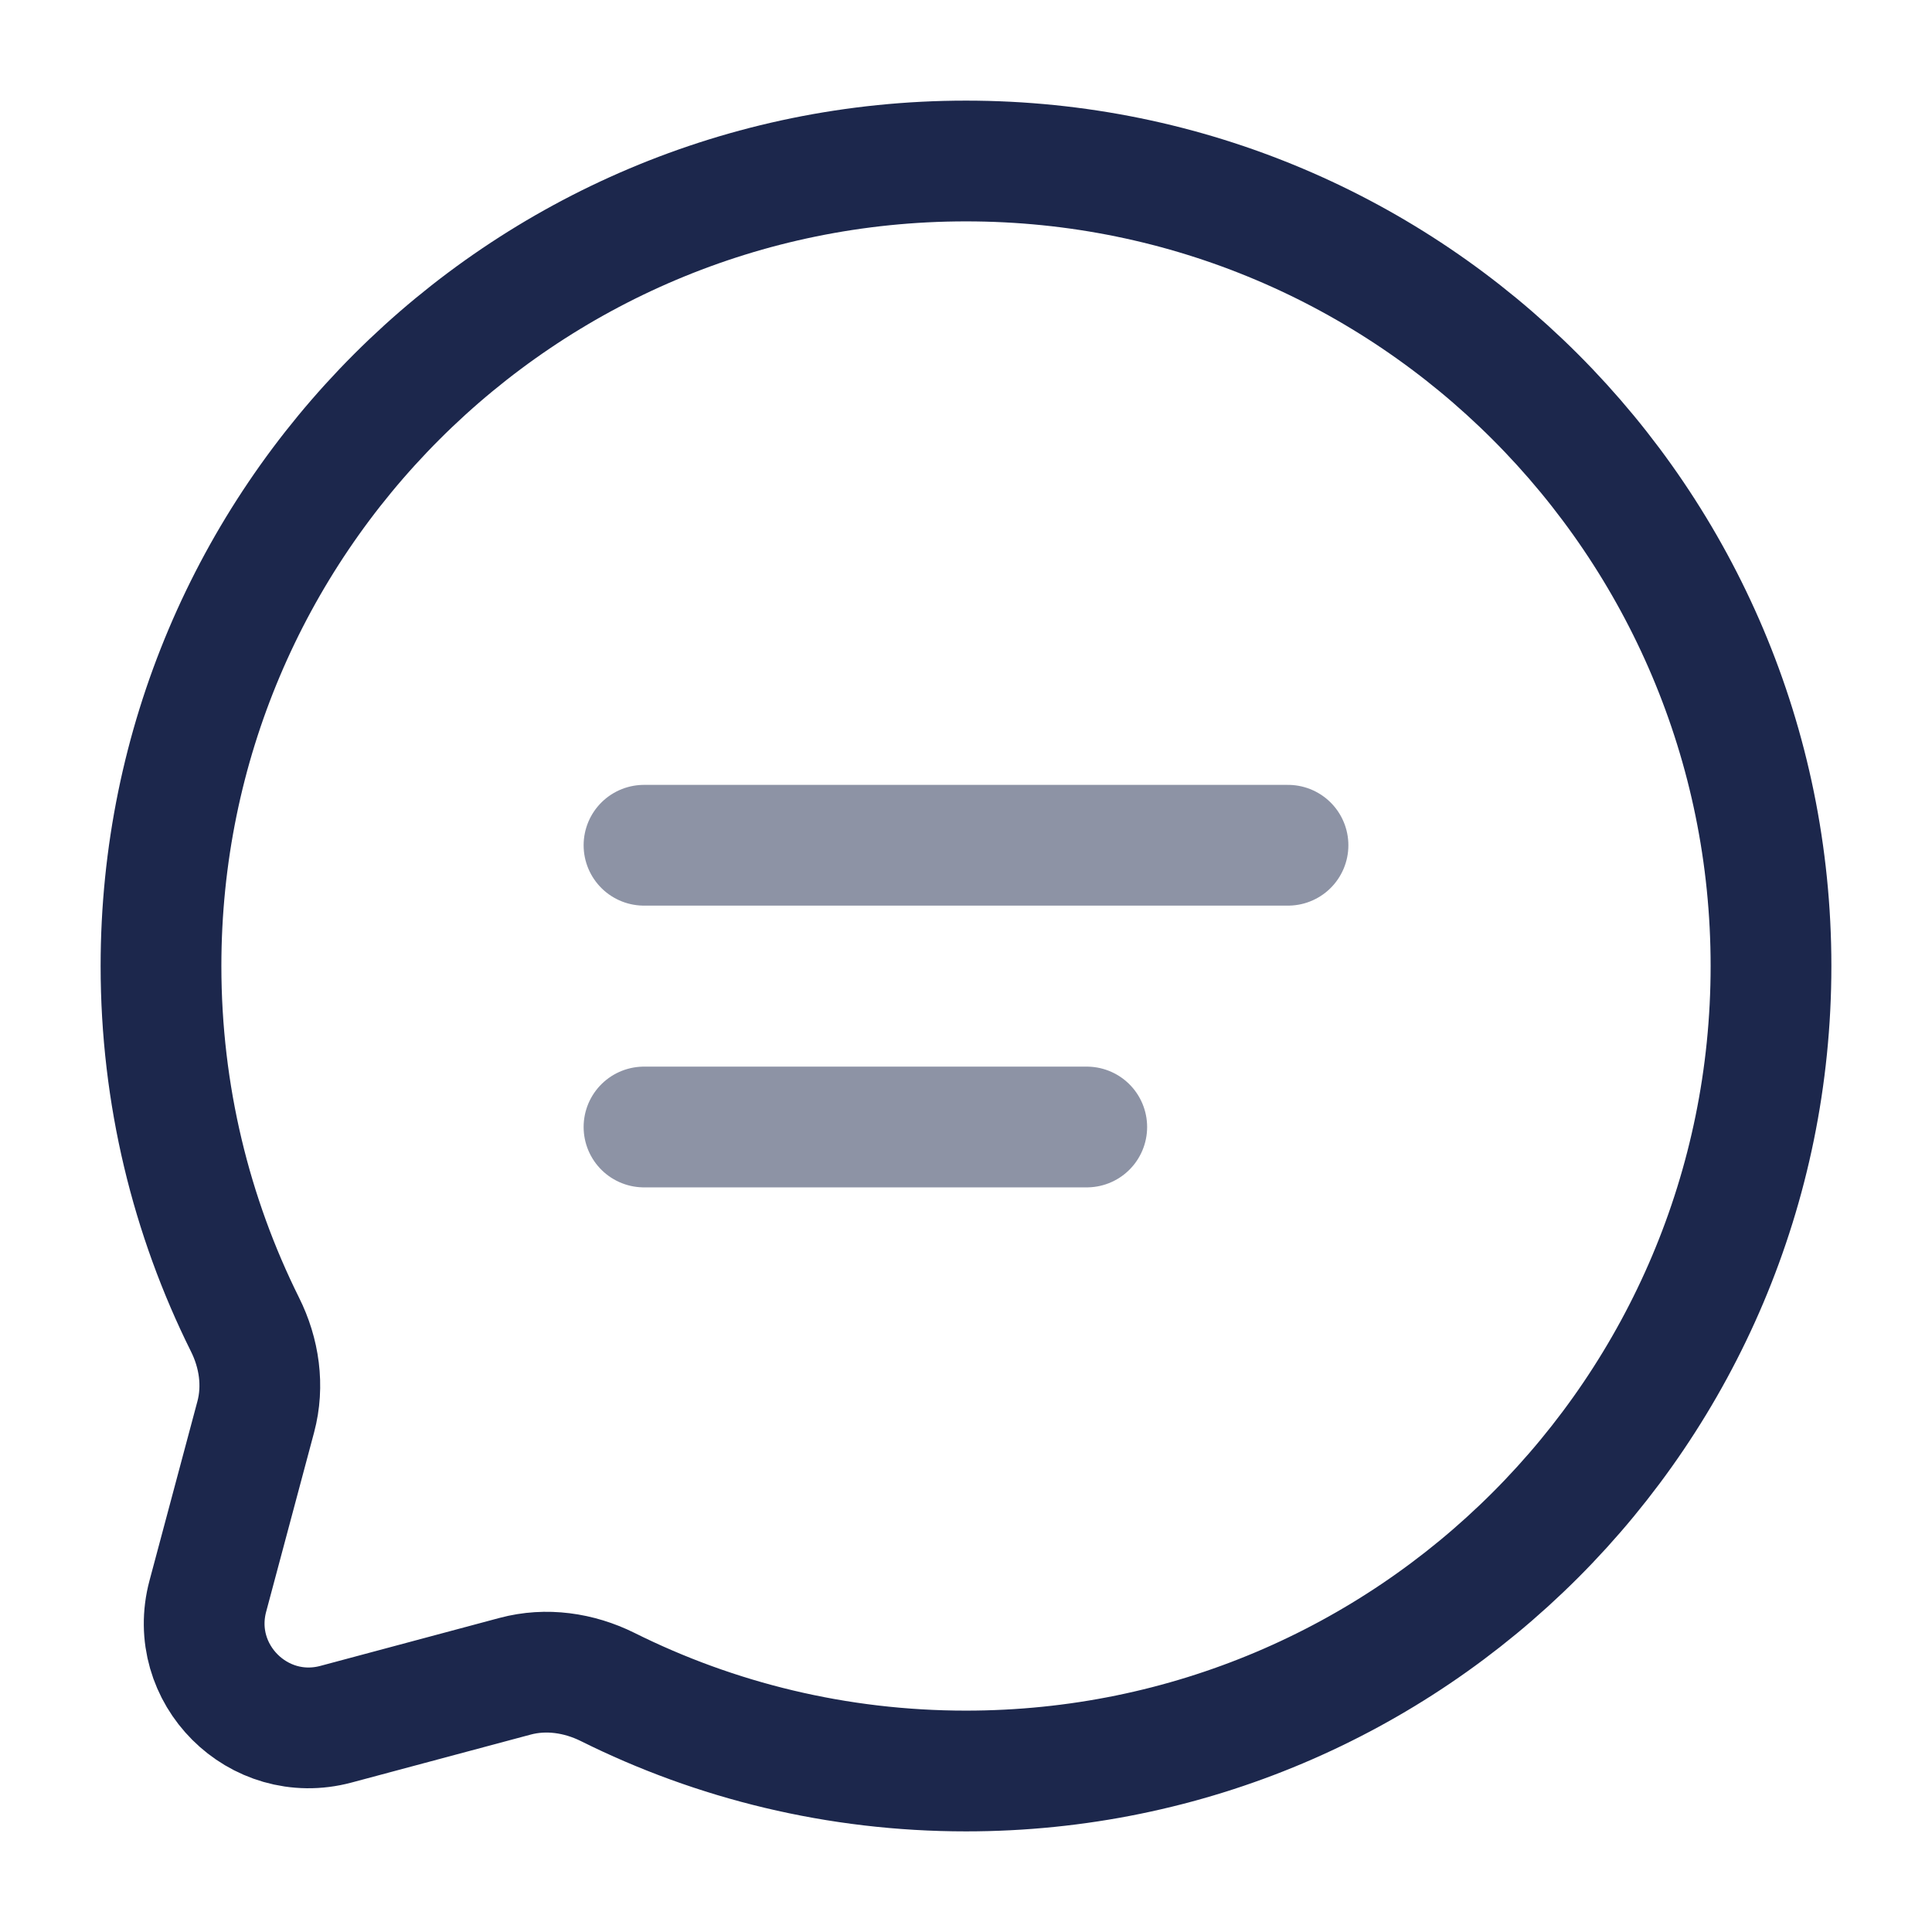
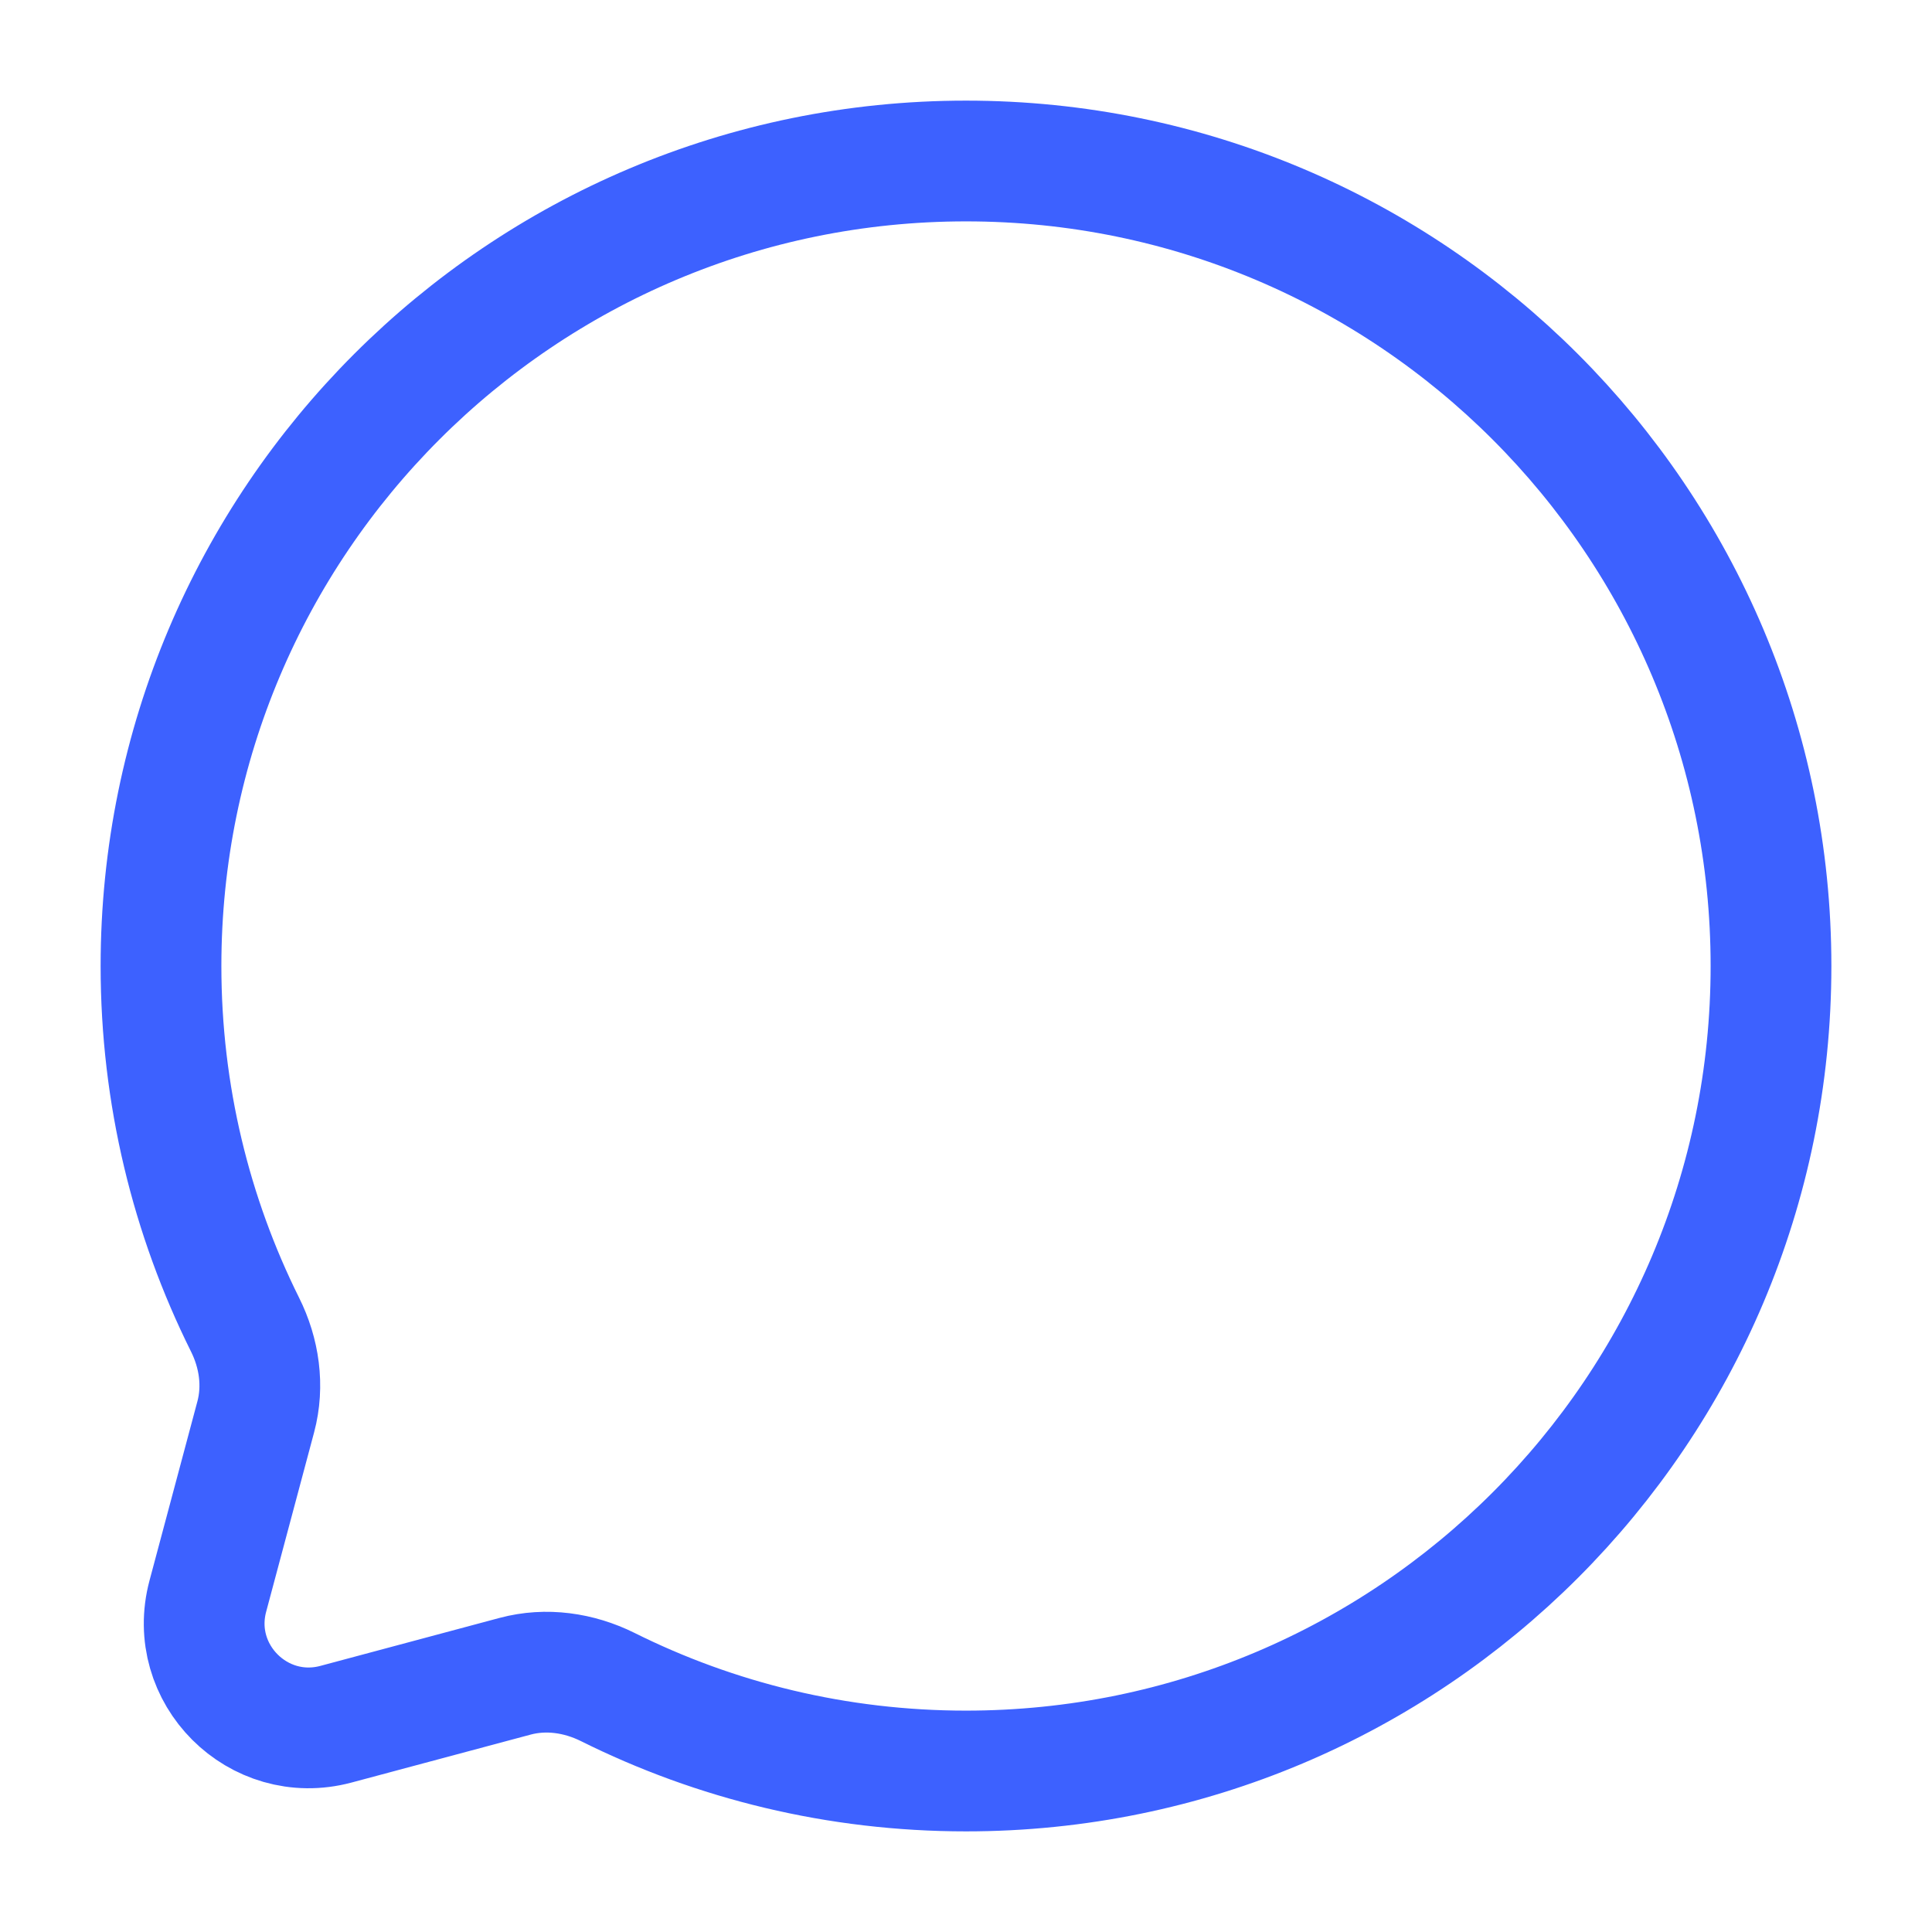
- <svg xmlns="http://www.w3.org/2000/svg" width="800px" height="800px" viewBox="0 0 24 24" fill="none">
-   <path d="M12 22C17.523 22 22 17.523 22 12C22 6.477 17.523 2 12 2C6.477 2 2 6.477 2 12C2 13.6 2.376 15.112 3.043 16.453C3.221 16.809 3.28 17.216 3.177 17.601L2.582 19.827C2.323 20.793 3.207 21.677 4.173 21.419L6.399 20.823C6.784 20.72 7.191 20.779 7.548 20.956C8.888 21.624 10.4 22 12 22Z" stroke="#1C274C" stroke-width="1.5" />
-   <path opacity="0.5" d="M8 10.5H16" stroke="#1C274C" stroke-width="1.5" stroke-linecap="round" />
-   <path opacity="0.5" d="M8 14H13.5" stroke="#1C274C" stroke-width="1.5" stroke-linecap="round" />
+ <svg xmlns="http://www.w3.org/2000/svg" width="800px" height="800px" viewBox="0 0 24 24" fill="none" stroke="#3D61FF">
+   <g id="SVGRepo_bgCarrier" stroke-width="0" />
+   <g id="SVGRepo_tracerCarrier" stroke-linecap="round" stroke-linejoin="round" />
+   <g id="SVGRepo_iconCarrier">
+     <path d="M12 22C17.523 22 22 17.523 22 12C22 6.477 17.523 2 12 2C6.477 2 2 6.477 2 12C2 13.6 2.376 15.112 3.043 16.453C3.221 16.809 3.28 17.216 3.177 17.601L2.582 19.827C2.323 20.793 3.207 21.677 4.173 21.419L6.399 20.823C6.784 20.72 7.191 20.779 7.548 20.956C8.888 21.624 10.4 22 12 22Z" stroke="#3D61FF" stroke-width="1.5" />
+   </g>
</svg>
